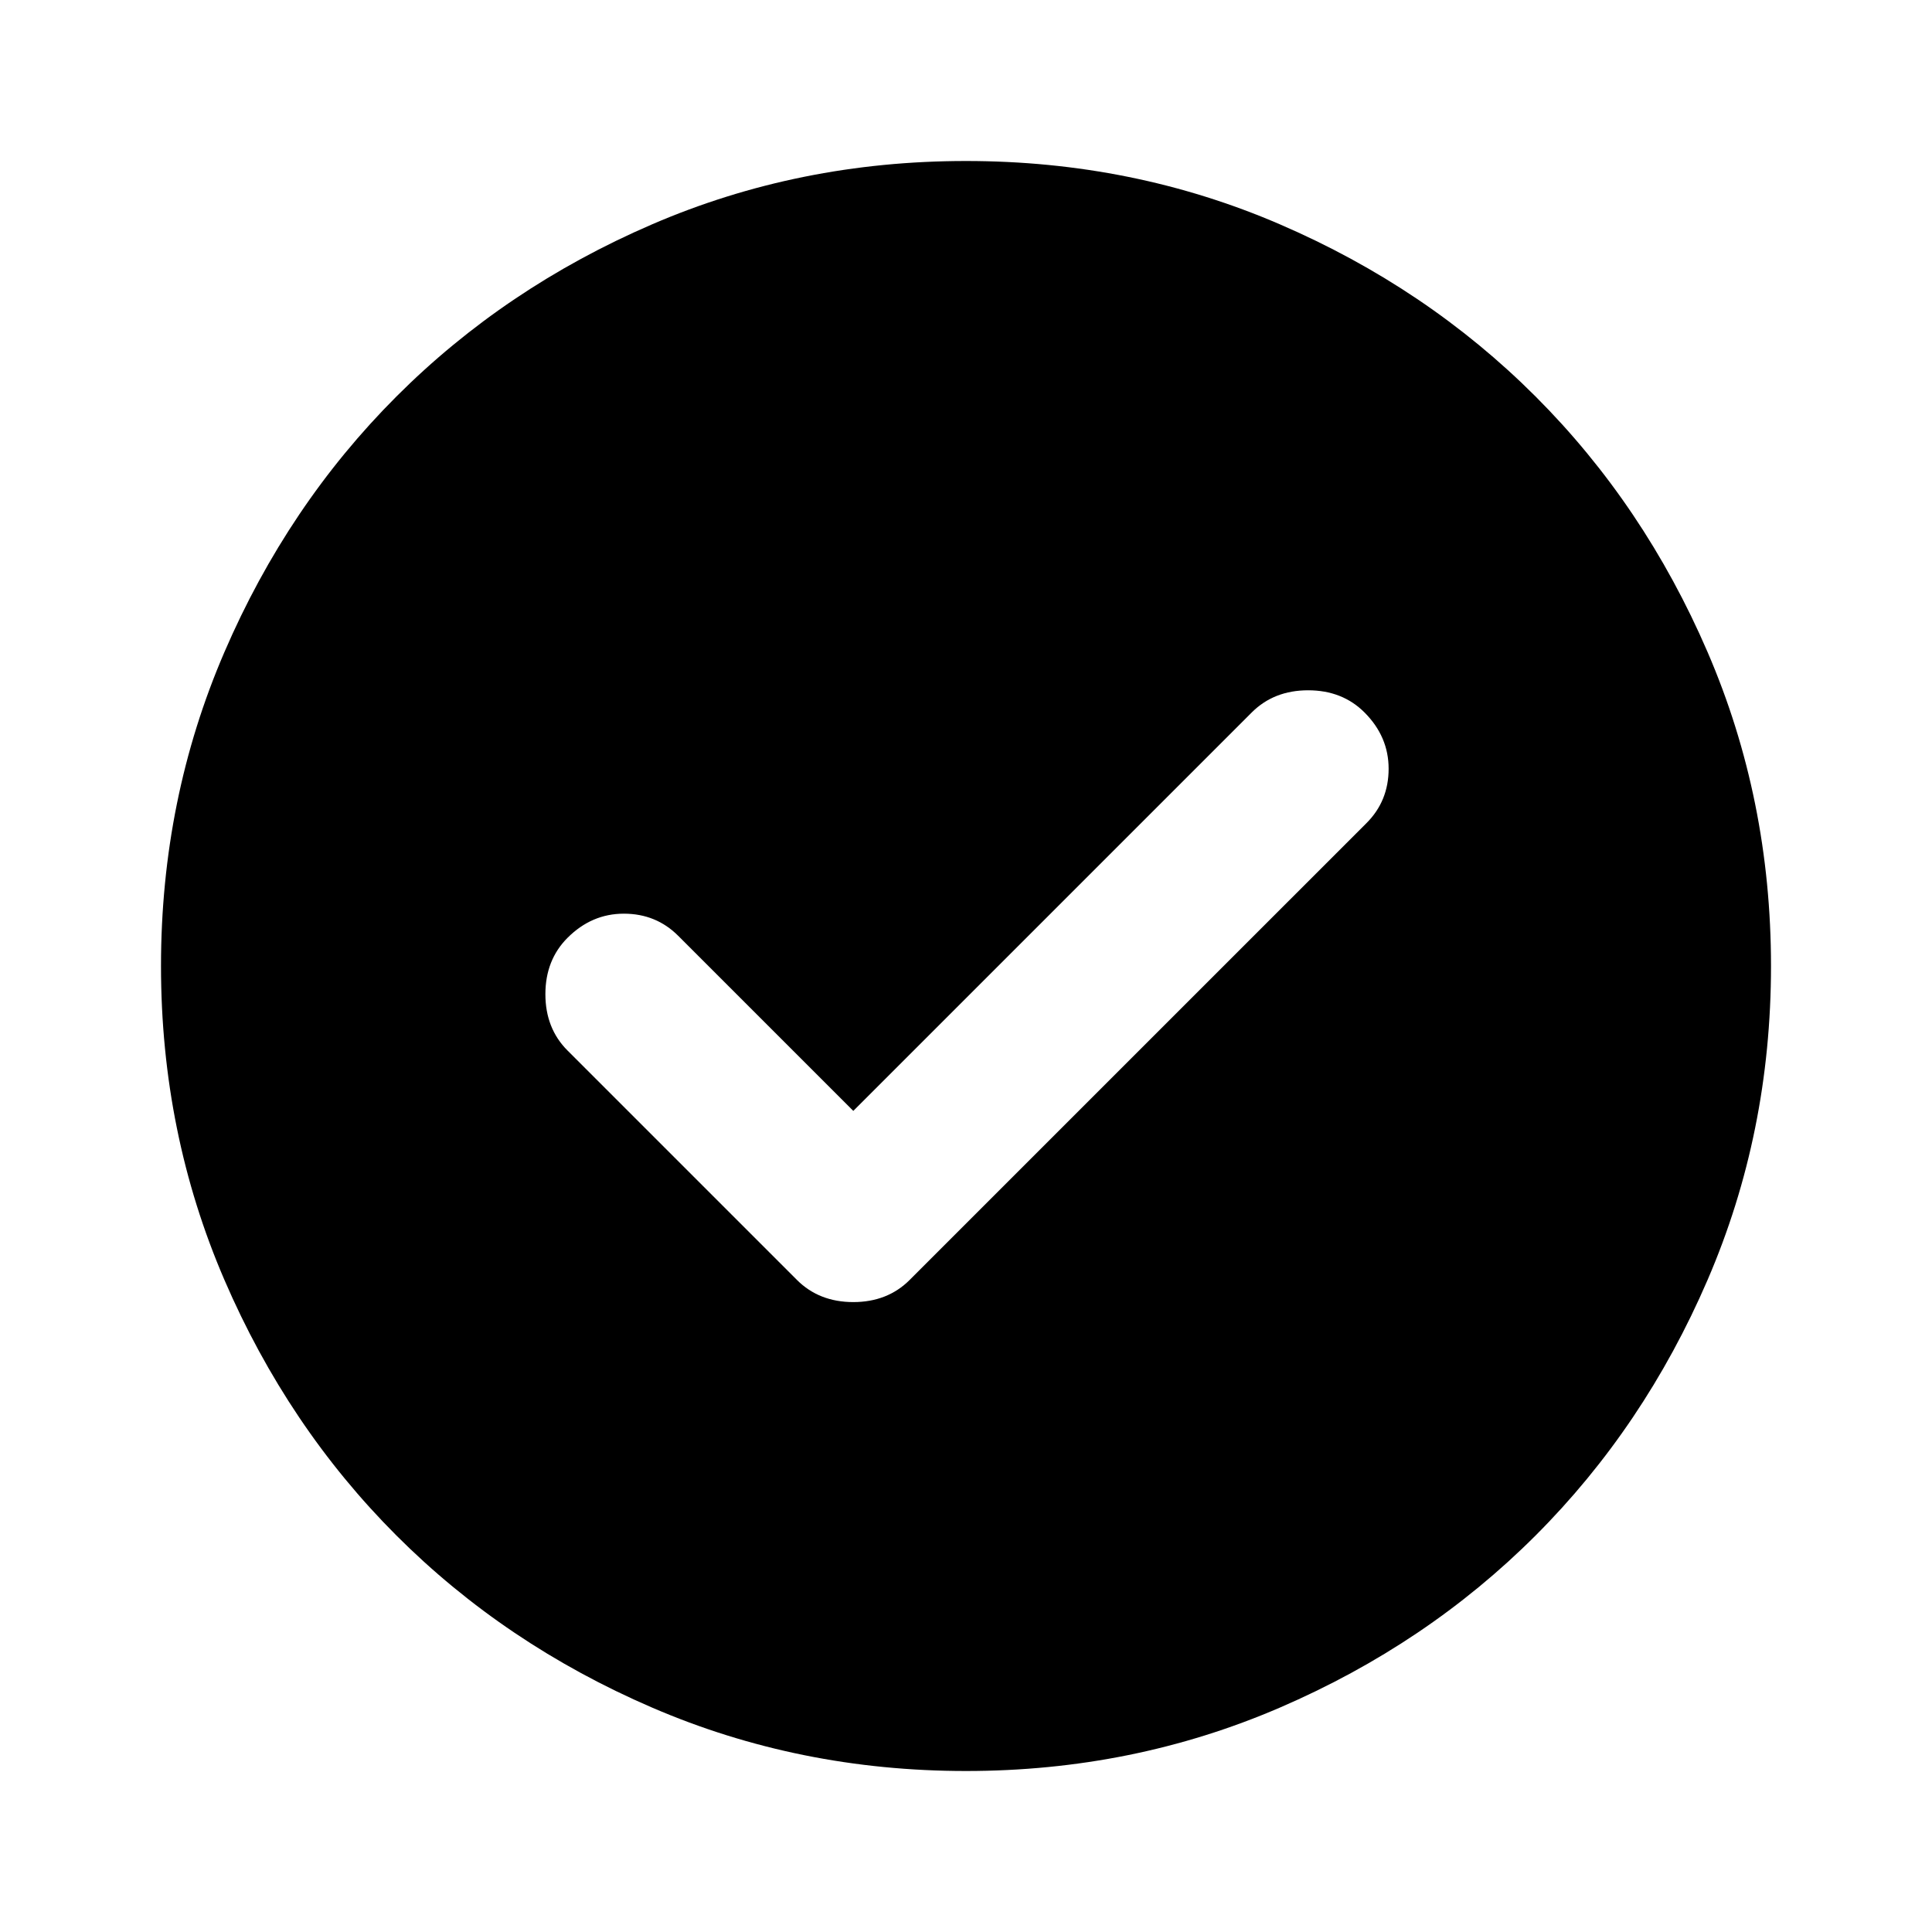
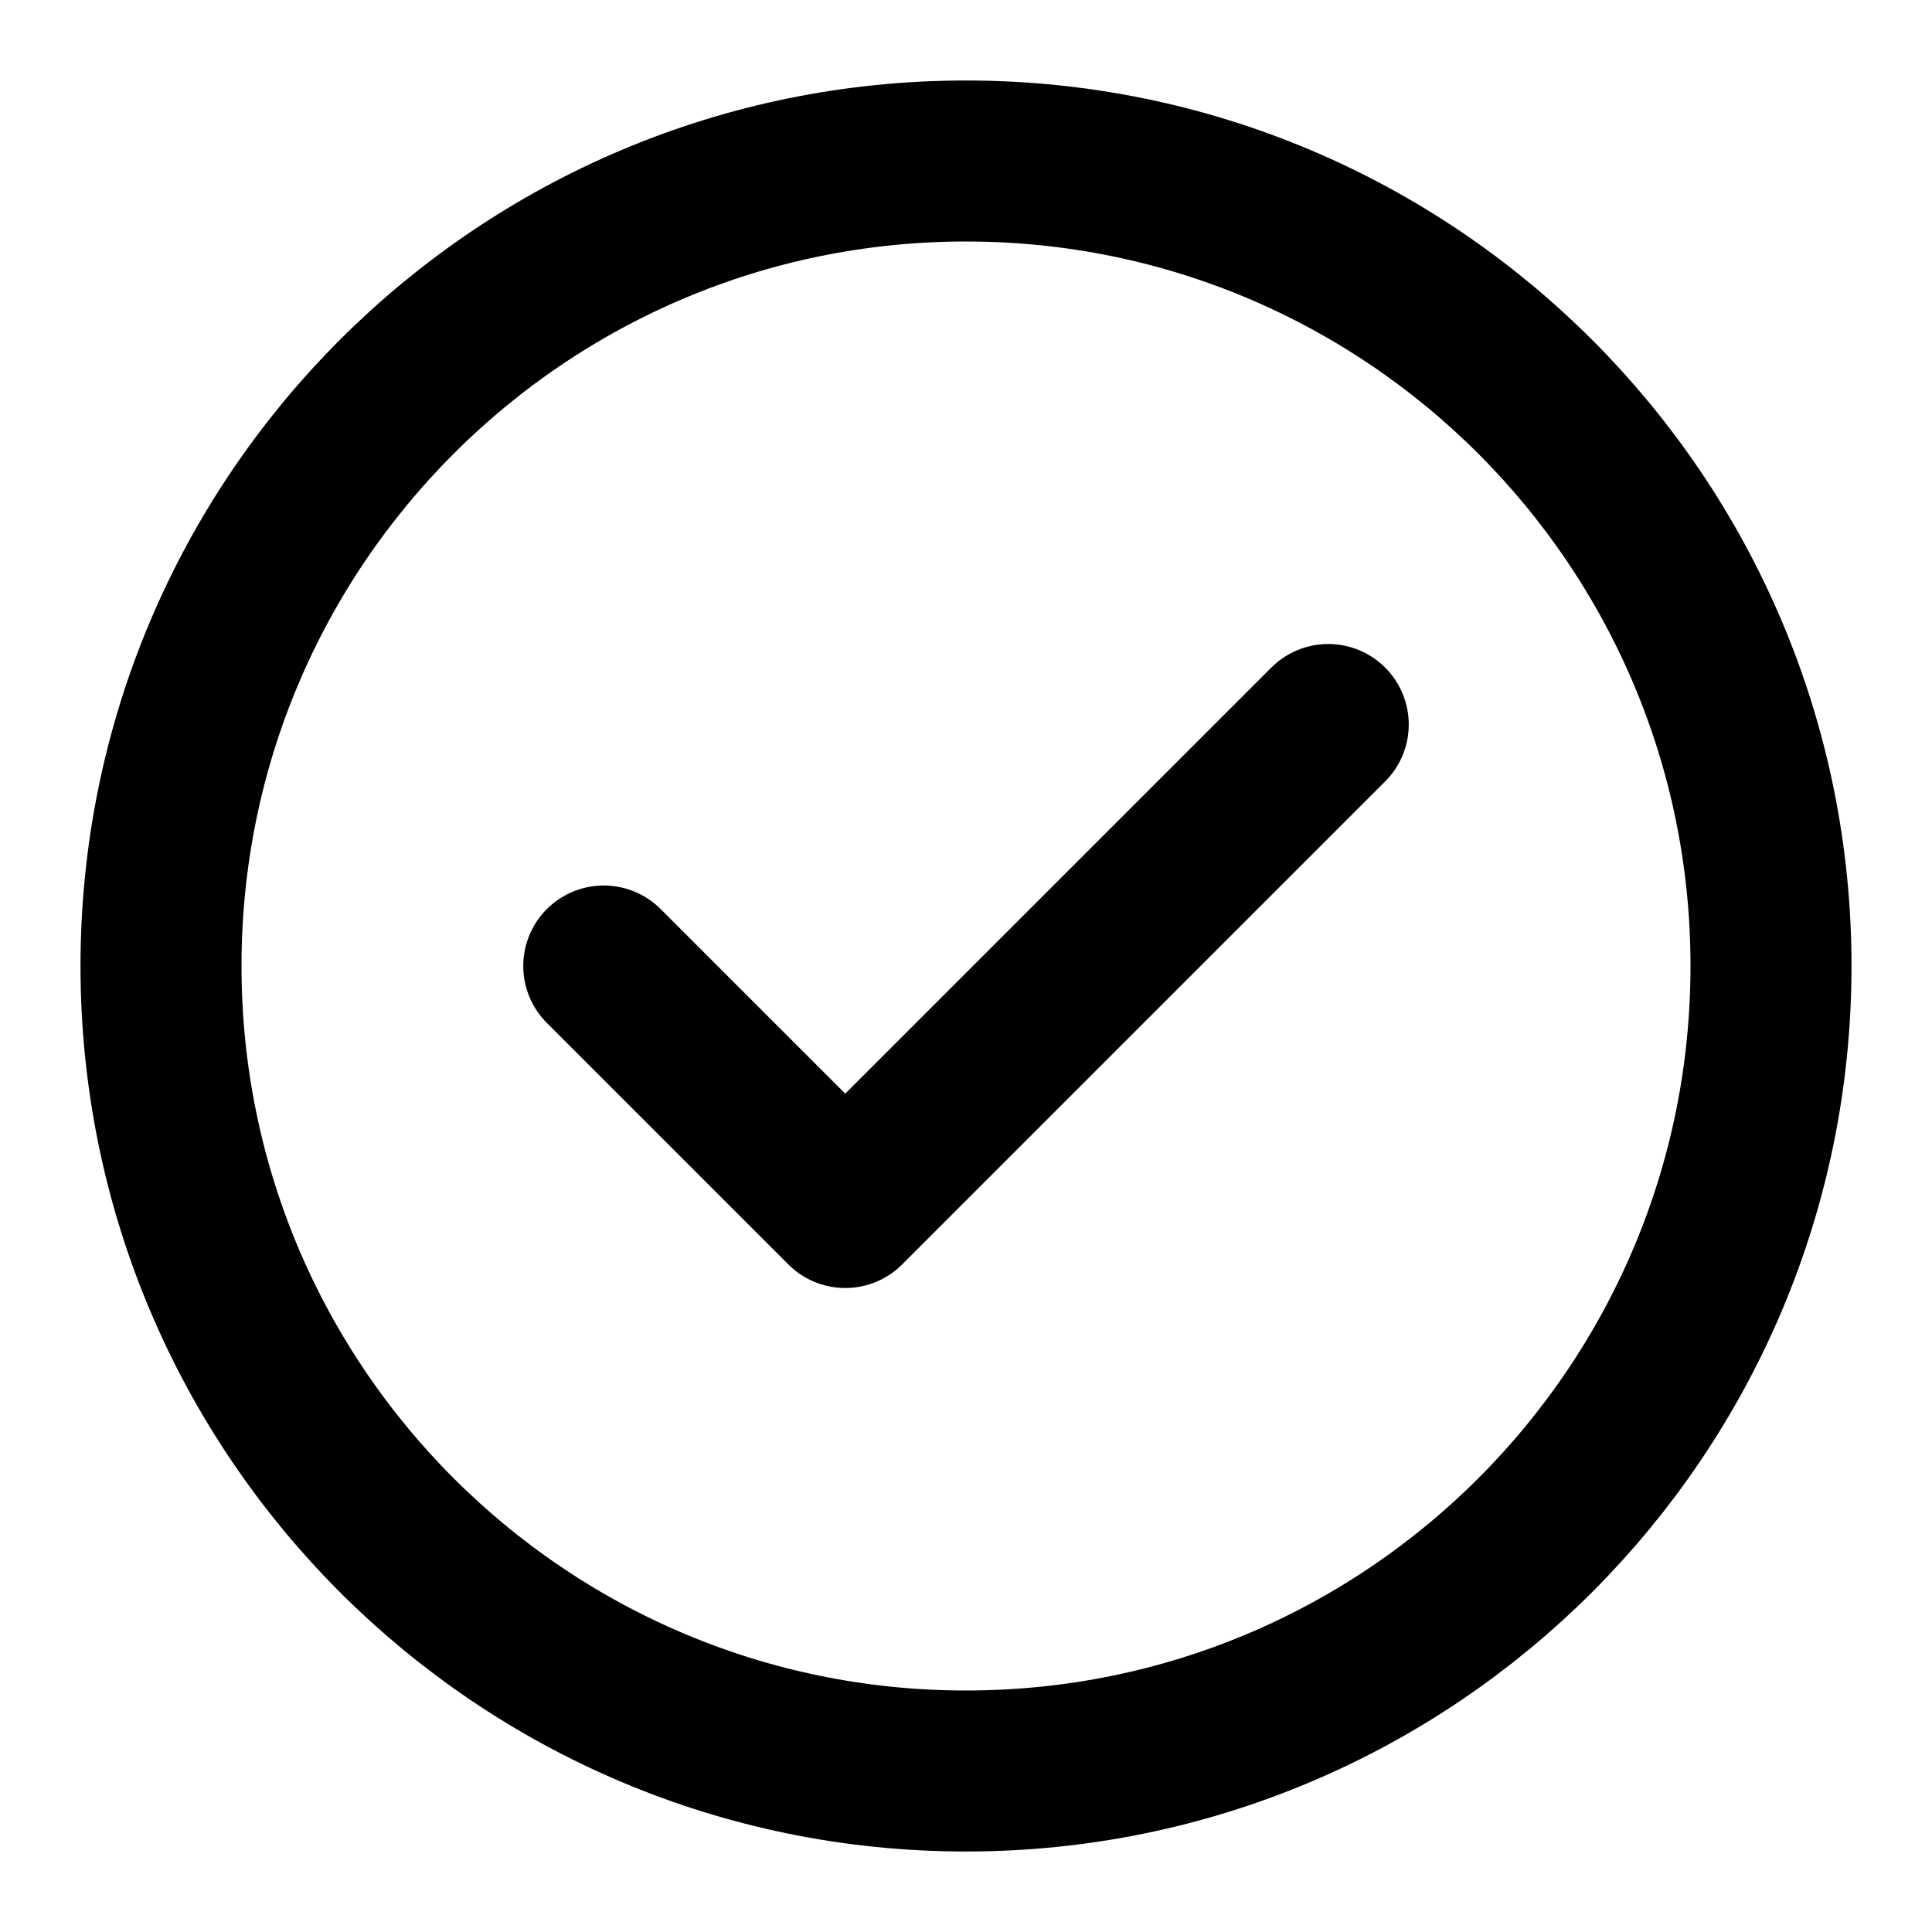
- <svg xmlns="http://www.w3.org/2000/svg" width="24" height="24" viewBox="0 0 24 24" fill="currentColor">
-   <g clip-path="url(#clip0_1113_6945)">
-     <path d="M10.6 13.8L8.425 11.625C8.242 11.442 8.017 11.35 7.75 11.35C7.483 11.35 7.25 11.45 7.05 11.65C6.867 11.833 6.775 12.067 6.775 12.35C6.775 12.633 6.867 12.867 7.05 13.05L9.9 15.9C10.083 16.083 10.317 16.175 10.6 16.175C10.883 16.175 11.117 16.083 11.3 15.9L16.975 10.225C17.158 10.042 17.25 9.817 17.25 9.55C17.25 9.283 17.15 9.05 16.95 8.85C16.767 8.667 16.533 8.575 16.25 8.575C15.967 8.575 15.733 8.667 15.55 8.85L10.6 13.8ZM12 22C10.617 22 9.317 21.737 8.1 21.212C6.883 20.687 5.825 19.975 4.925 19.075C4.025 18.175 3.313 17.117 2.788 15.9C2.263 14.683 2 13.383 2 12C2 10.617 2.263 9.317 2.788 8.1C3.313 6.883 4.025 5.825 4.925 4.925C5.825 4.025 6.883 3.312 8.1 2.787C9.317 2.262 10.617 2 12 2C13.383 2 14.683 2.262 15.9 2.787C17.117 3.312 18.175 4.025 19.075 4.925C19.975 5.825 20.687 6.883 21.212 8.1C21.737 9.317 22 10.617 22 12C22 13.383 21.737 14.683 21.212 15.9C20.687 17.117 19.975 18.175 19.075 19.075C18.175 19.975 17.117 20.687 15.9 21.212C14.683 21.737 13.383 22 12 22Z" />
-   </g>
-   <defs>
-     <clipPath id="clip0_1113_6945">
-       <rect width="24" height="24" />
-     </clipPath>
-   </defs>
+ <svg xmlns="http://www.w3.org/2000/svg" width="24" height="24" viewBox="0 0 24 24" fill="none" stroke="currentColor">
+   <path d="M7.5 12L10.5 15L16.5 9M22 12C22 17.523 17.523 22 12 22C6.477 22 2 17.523 2 12C2 6.477 6.477 2 12 2C17.523 2 22 6.477 22 12Z" stroke-width="2" stroke-linecap="round" stroke-linejoin="round" />
</svg>
